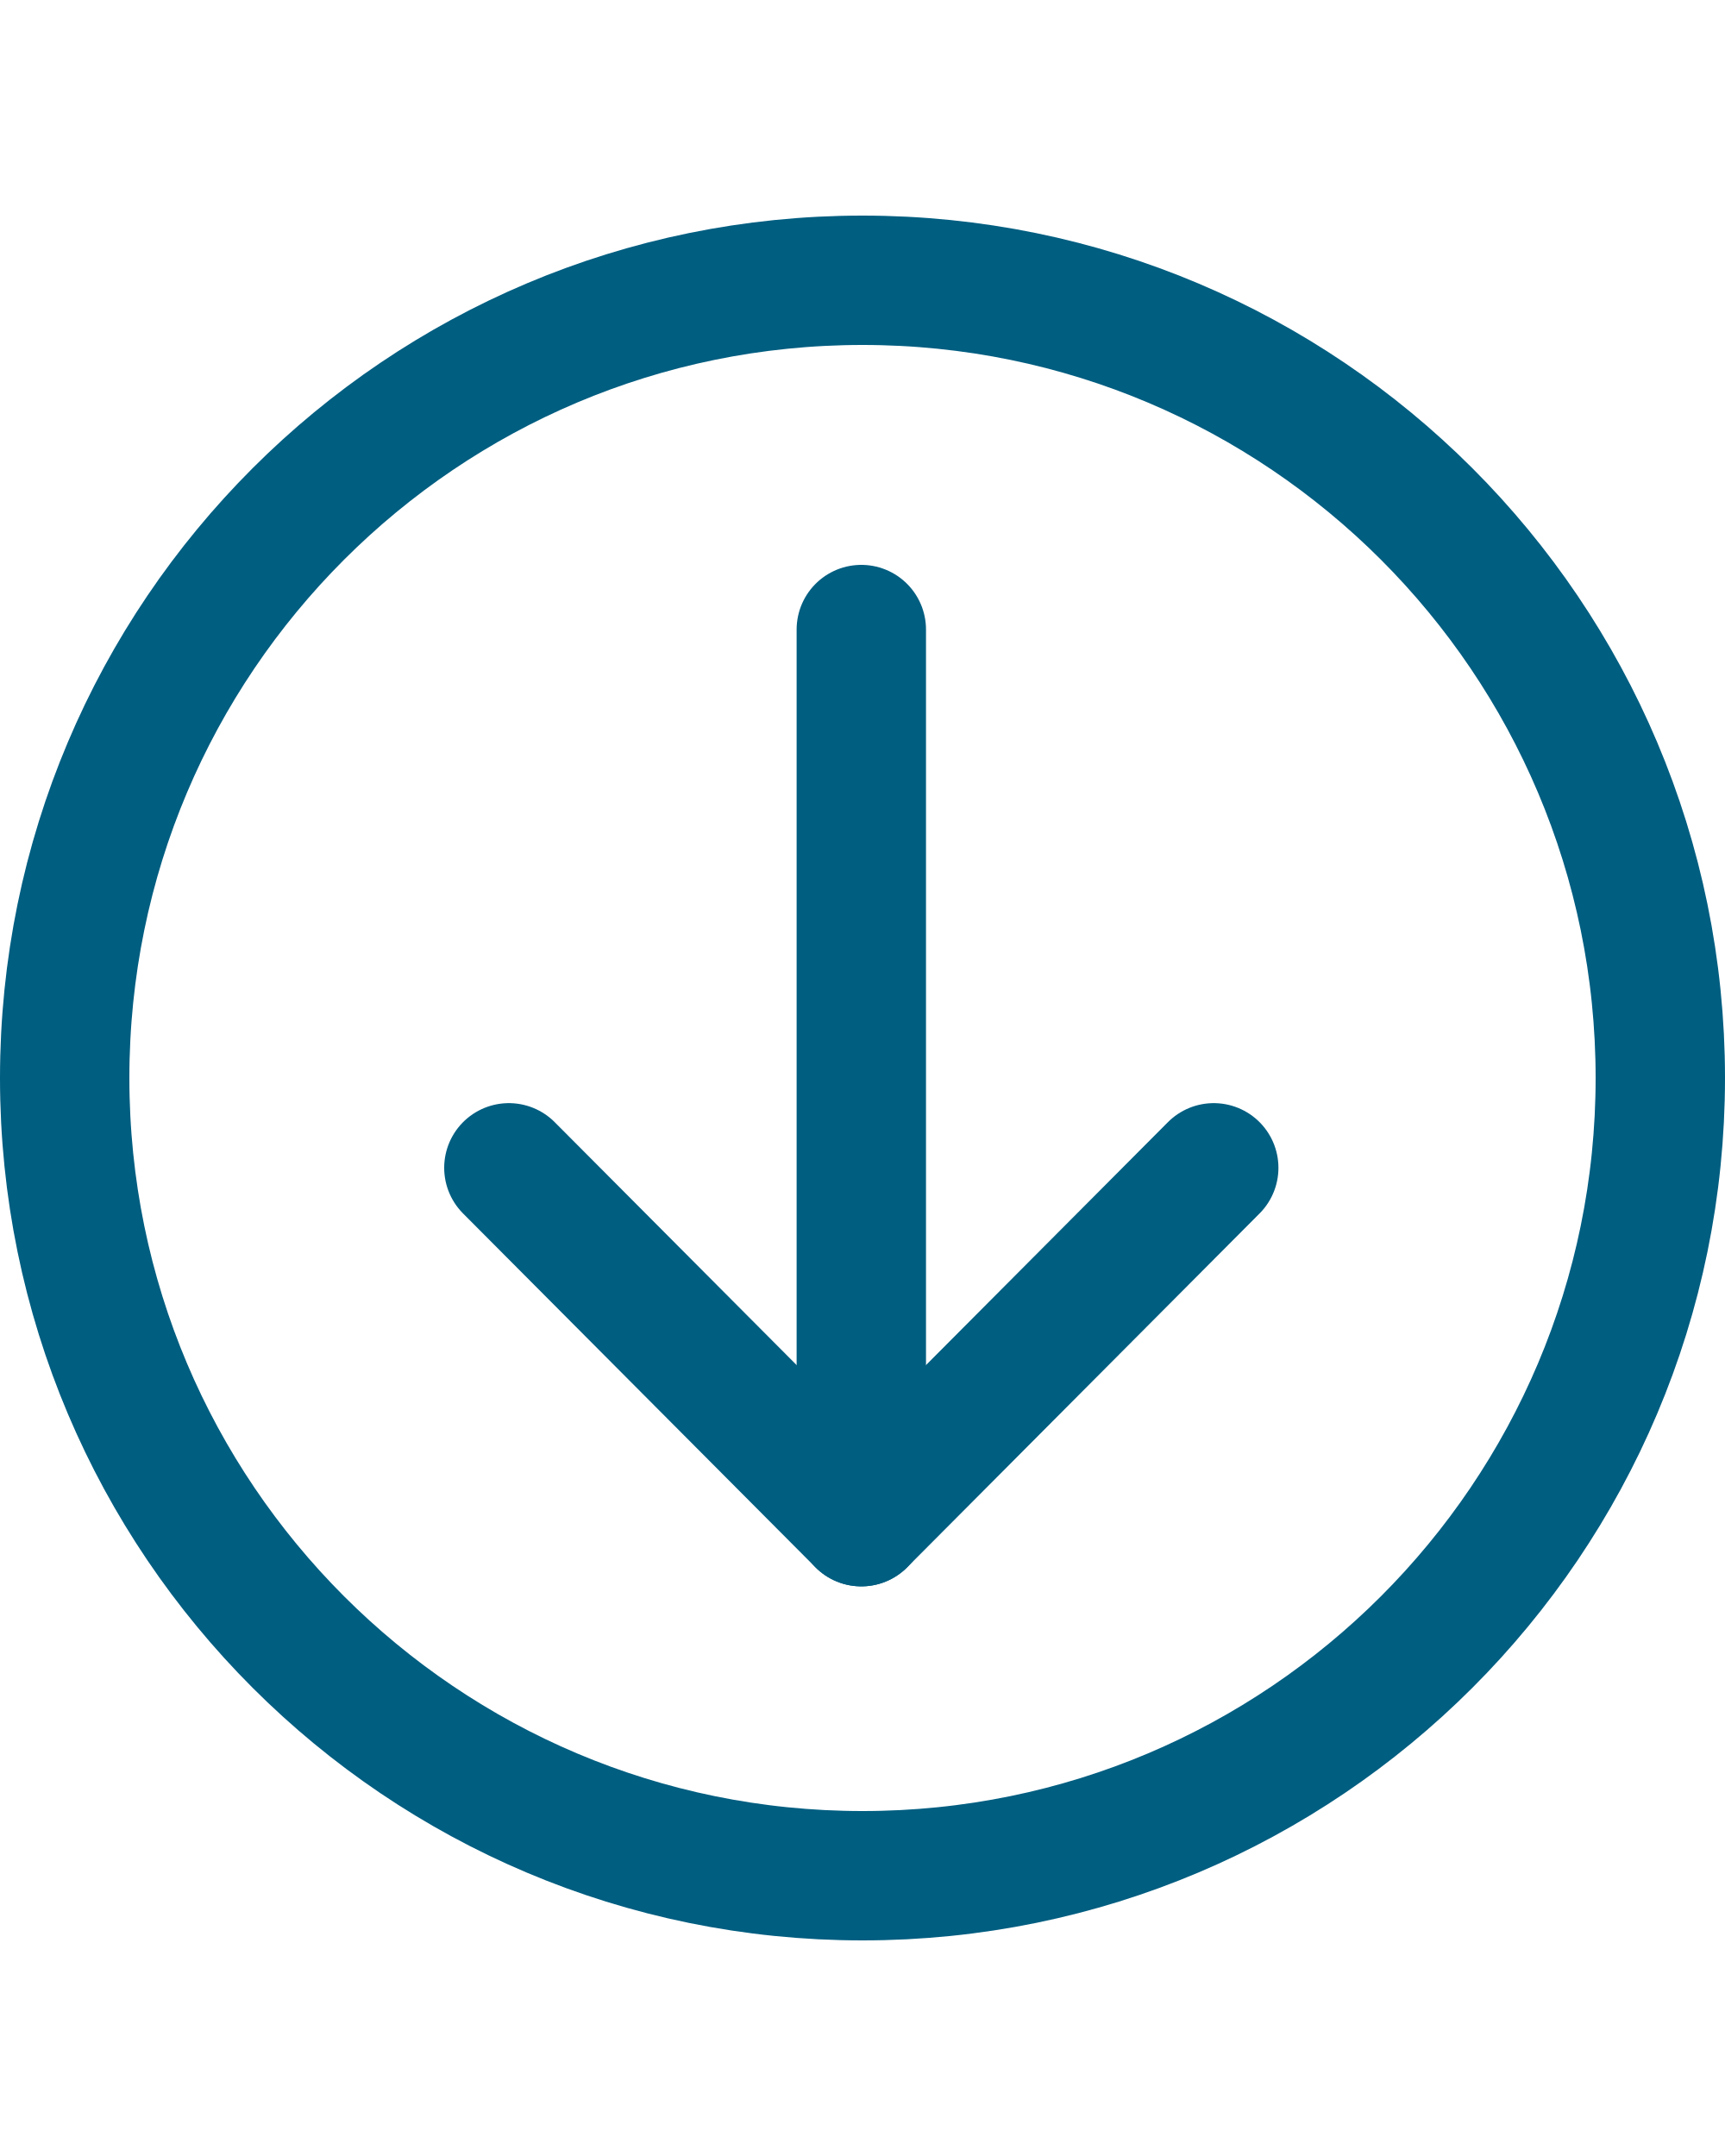
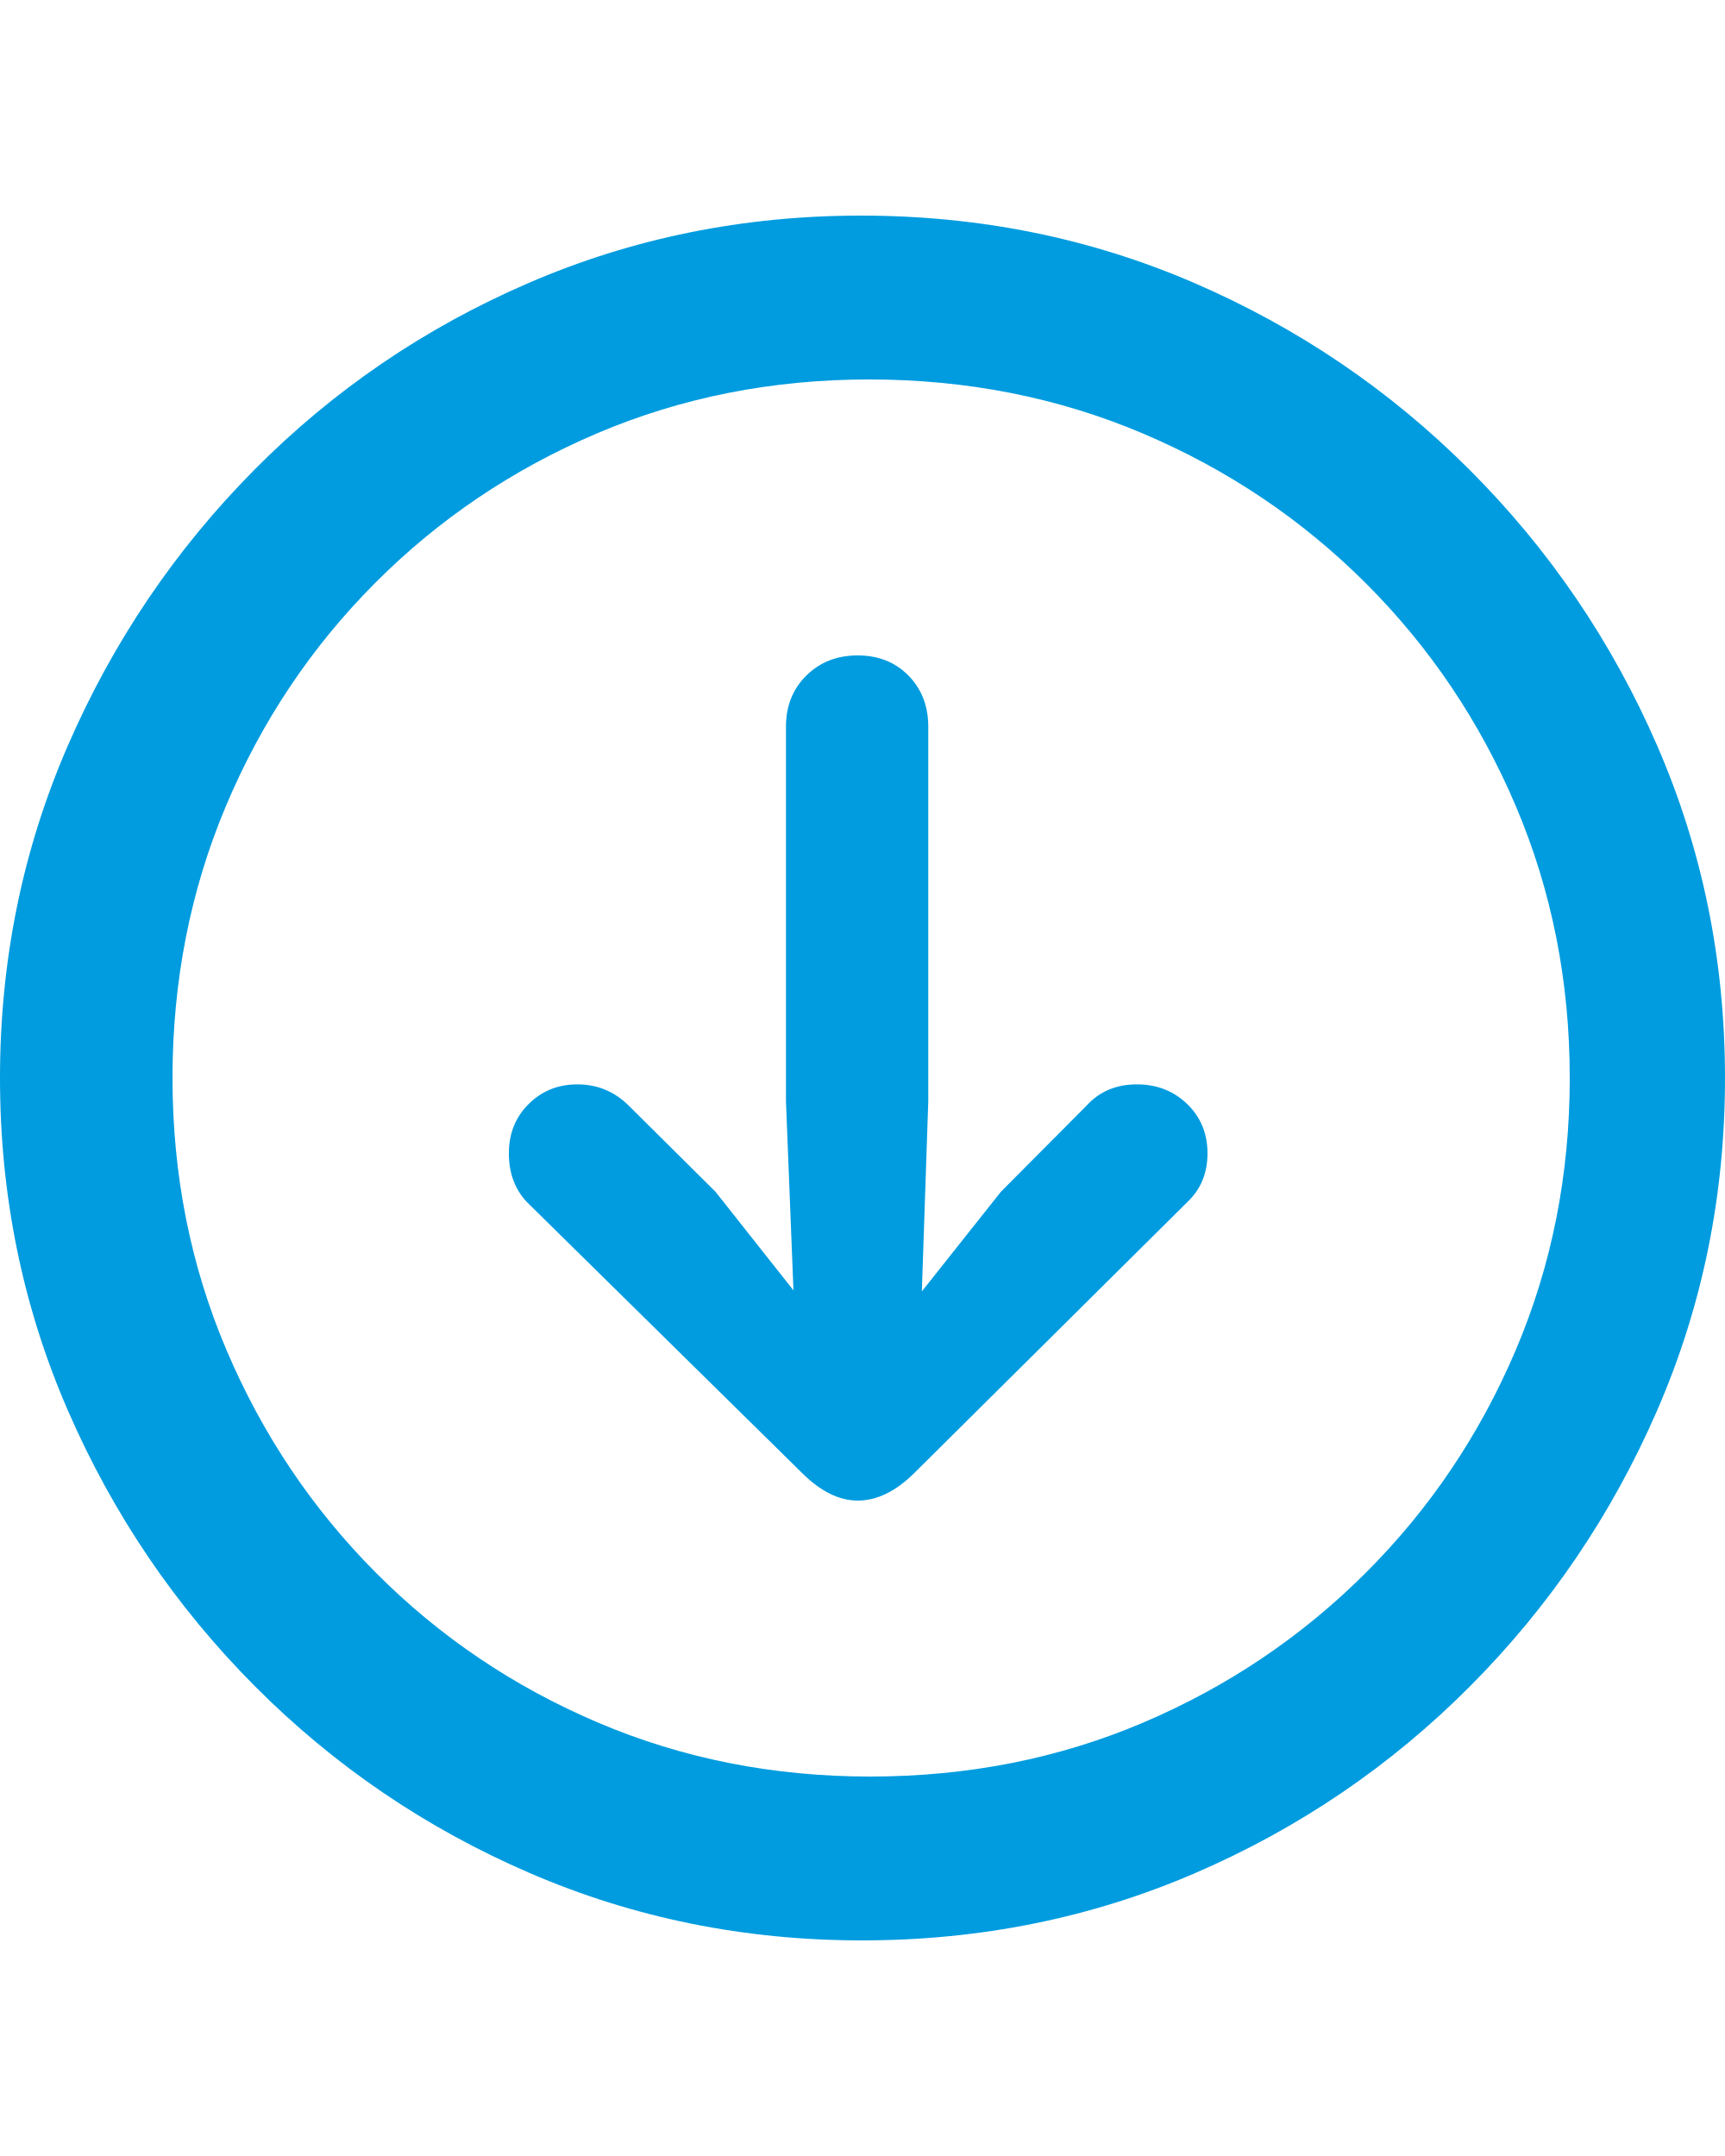
<svg xmlns="http://www.w3.org/2000/svg" width="200px" height="250px" viewBox="0 0 200 250" version="1.1">
  <g id="Download" stroke="none" stroke-width="1" fill="none" fill-rule="evenodd">
-     <g id="Arrow" transform="translate(59, 73)" stroke="#005E81" stroke-linecap="round" stroke-linejoin="round" stroke-width="15">
-       <line x1="40.862" y1="0" x2="40.862" y2="103.448" id="Path-2" />
-       <polyline id="Path-3" points="81.724 62.414 40.862 103.448 0 62.414" />
-     </g>
-     <circle id="Oval" stroke="#005E81" stroke-width="15" cx="100" cy="125" r="92.5" />
+     <path d="M99.938,225 C113.643,225 126.522,222.398 138.576,217.193 C150.629,211.989 161.259,204.76 170.464,195.508 C179.67,186.256 186.894,175.599 192.136,163.538 C197.379,151.477 200,138.631 200,125 C200,111.369 197.379,98.523 192.136,86.462 C186.894,74.401 179.649,63.744 170.402,54.492 C161.156,45.24 150.506,38.011 138.452,32.807 C126.398,27.602 113.519,25 99.814,25 C86.192,25 73.354,27.602 61.3,32.807 C49.247,38.011 38.638,45.24 29.474,54.492 C20.31,63.744 13.106,74.401 7.864,86.462 C2.621,98.523 0,111.369 0,125 C0,138.631 2.621,151.477 7.864,163.538 C13.106,175.599 20.33,186.256 29.535,195.508 C38.741,204.76 49.37,211.989 61.424,217.193 C73.478,222.398 86.316,225 99.938,225 Z M100.876,206 C89.647,206 79.14,203.918 69.355,199.755 C59.571,195.592 50.984,189.8 43.594,182.38 C36.204,174.96 30.424,166.345 26.255,156.534 C22.085,146.724 20,136.212 20,125 C20,113.788 22.064,103.276 26.193,93.466 C30.321,83.655 36.08,75.04 43.47,67.62 C50.86,60.2 59.447,54.408 69.231,50.245 C79.016,46.082 89.523,44 100.752,44 C112.064,44 122.633,46.082 132.459,50.245 C142.284,54.408 150.913,60.2 158.344,67.62 C165.775,75.04 171.576,83.655 175.745,93.466 C179.915,103.276 182,113.788 182,125 C182,136.212 179.915,146.724 175.745,156.534 C171.576,166.345 165.775,174.96 158.344,182.38 C150.913,189.8 142.305,195.592 132.52,199.755 C122.736,203.918 112.188,206 100.876,206 Z M99.438,76 C97.04,76 95.055,76.78 93.484,78.339 C91.913,79.899 91.127,81.869 91.127,84.249 L91.127,127.708 L91.995,149.623 L82.94,138.173 L72.893,128.201 C71.239,126.559 69.254,125.739 66.939,125.739 C64.706,125.739 62.825,126.498 61.295,128.016 C59.765,129.535 59,131.443 59,133.741 C59,136.039 59.703,137.927 61.109,139.405 L92.988,170.799 C95.138,172.933 97.288,174 99.438,174 C101.671,174 103.862,172.933 106.012,170.799 L137.643,139.405 C139.214,137.927 140,136.039 140,133.741 C140,131.443 139.214,129.535 137.643,128.016 C136.072,126.498 134.129,125.739 131.813,125.739 C129.415,125.739 127.472,126.559 125.983,128.201 L116.06,138.173 L106.881,149.746 L107.625,127.708 L107.625,84.249 C107.625,81.869 106.86,79.899 105.33,78.339 C103.8,76.78 101.836,76 99.438,76 Z" id="Shape" fill="#009CDF" fill-rule="nonzero" />
  </g>
</svg>
